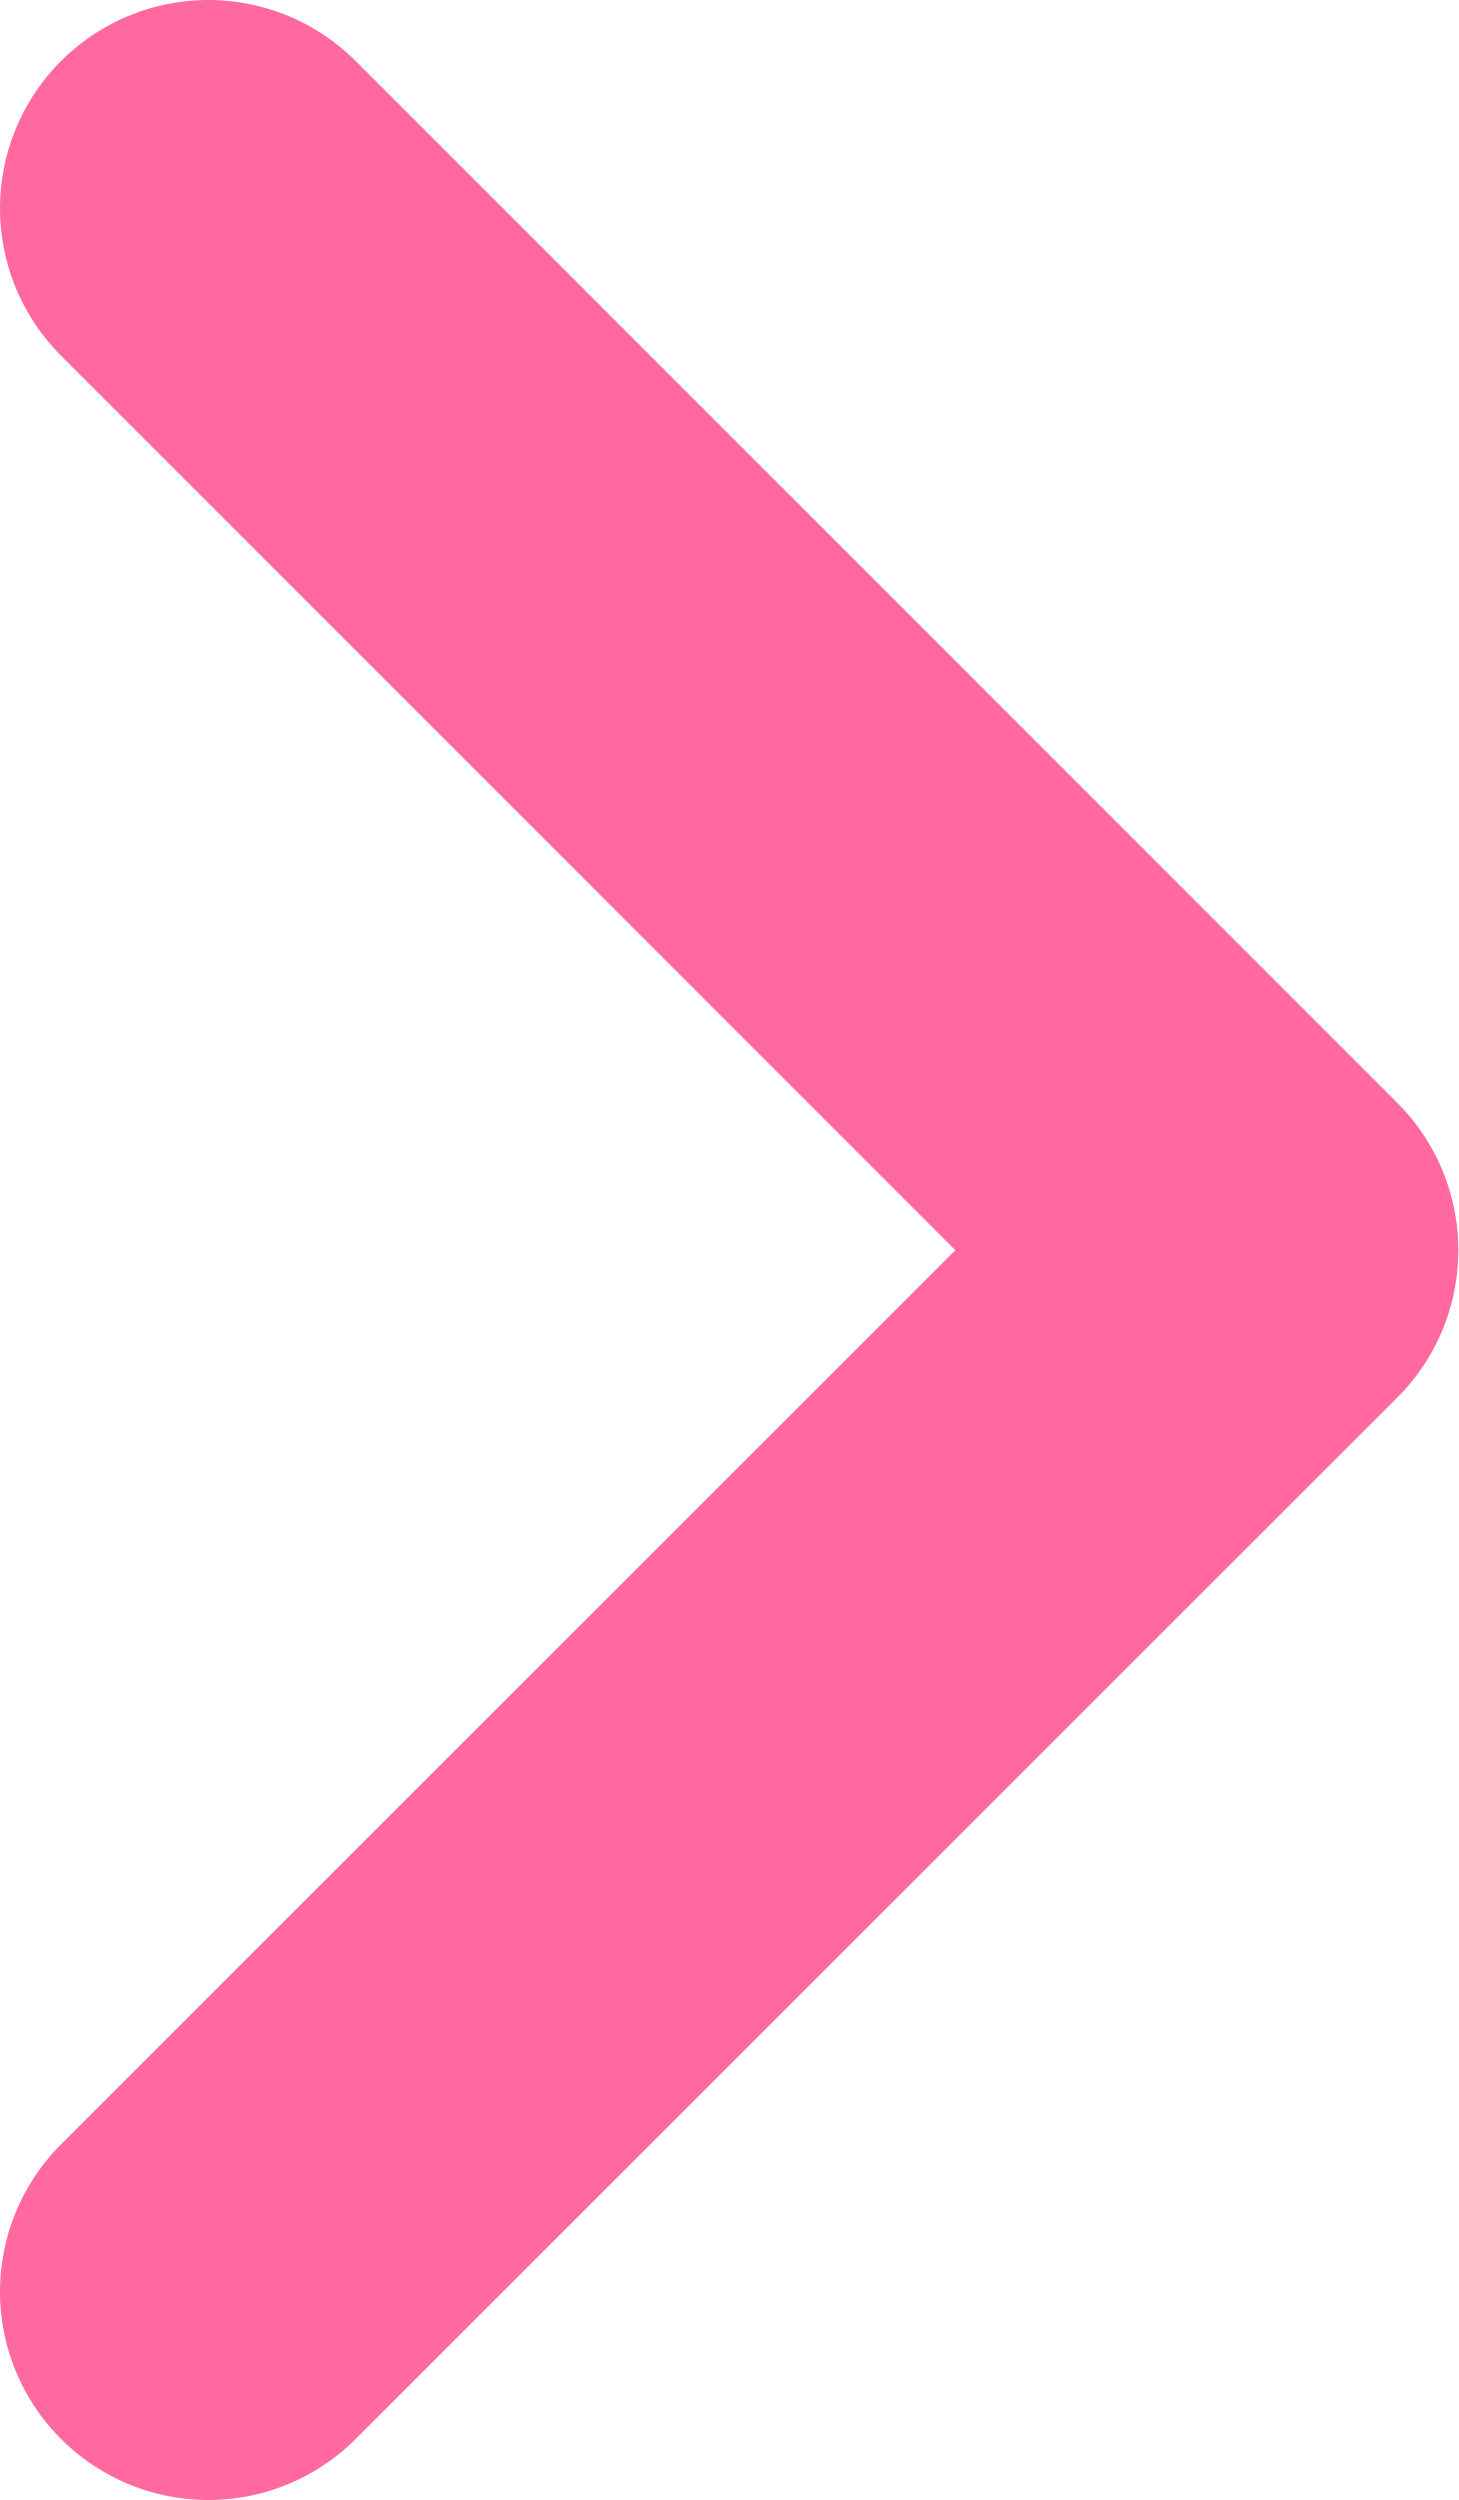
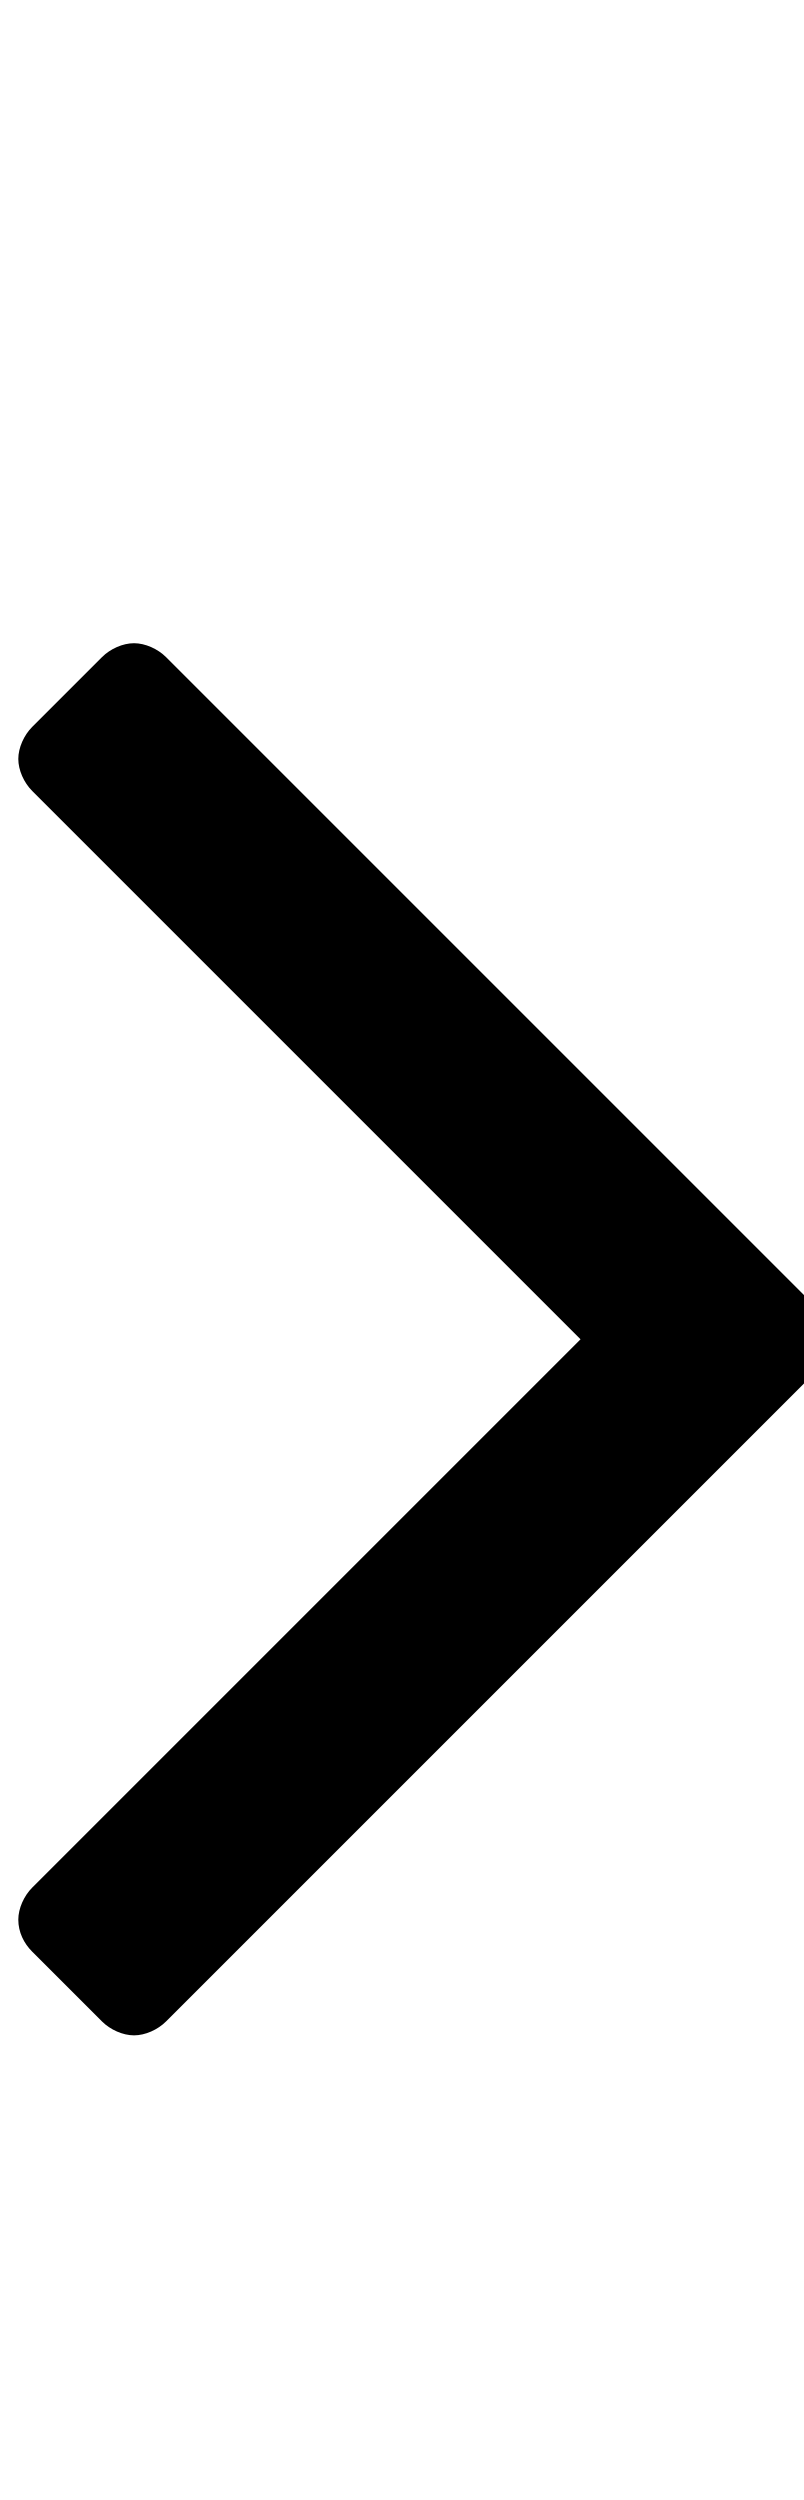
- <svg xmlns="http://www.w3.org/2000/svg" width="7" height="12" viewBox="0 0 7 12" fill="none">
-   <path d="M1 1L6 6.001L1 11" stroke="#FF699F" stroke-width="2" stroke-miterlimit="10" stroke-linecap="round" stroke-linejoin="round" />
+ <svg xmlns="http://www.w3.org/2000/svg" version="1.1" width="9" height="28" viewBox="0 0 9 28">
+   <path d="M9.297 15c0 0.125-0.063 0.266-0.156 0.359l-7.281 7.281c-0.094 0.094-0.234 0.156-0.359 0.156s-0.266-0.063-0.359-0.156l-0.781-0.781c-0.094-0.094-0.156-0.219-0.156-0.359 0-0.125 0.063-0.266 0.156-0.359l6.141-6.141-6.141-6.141c-0.094-0.094-0.156-0.234-0.156-0.359s0.063-0.266 0.156-0.359l0.781-0.781c0.094-0.094 0.234-0.156 0.359-0.156s0.266 0.063 0.359 0.156l7.281 7.281c0.094 0.094 0.156 0.234 0.156 0.359z" />
</svg>
